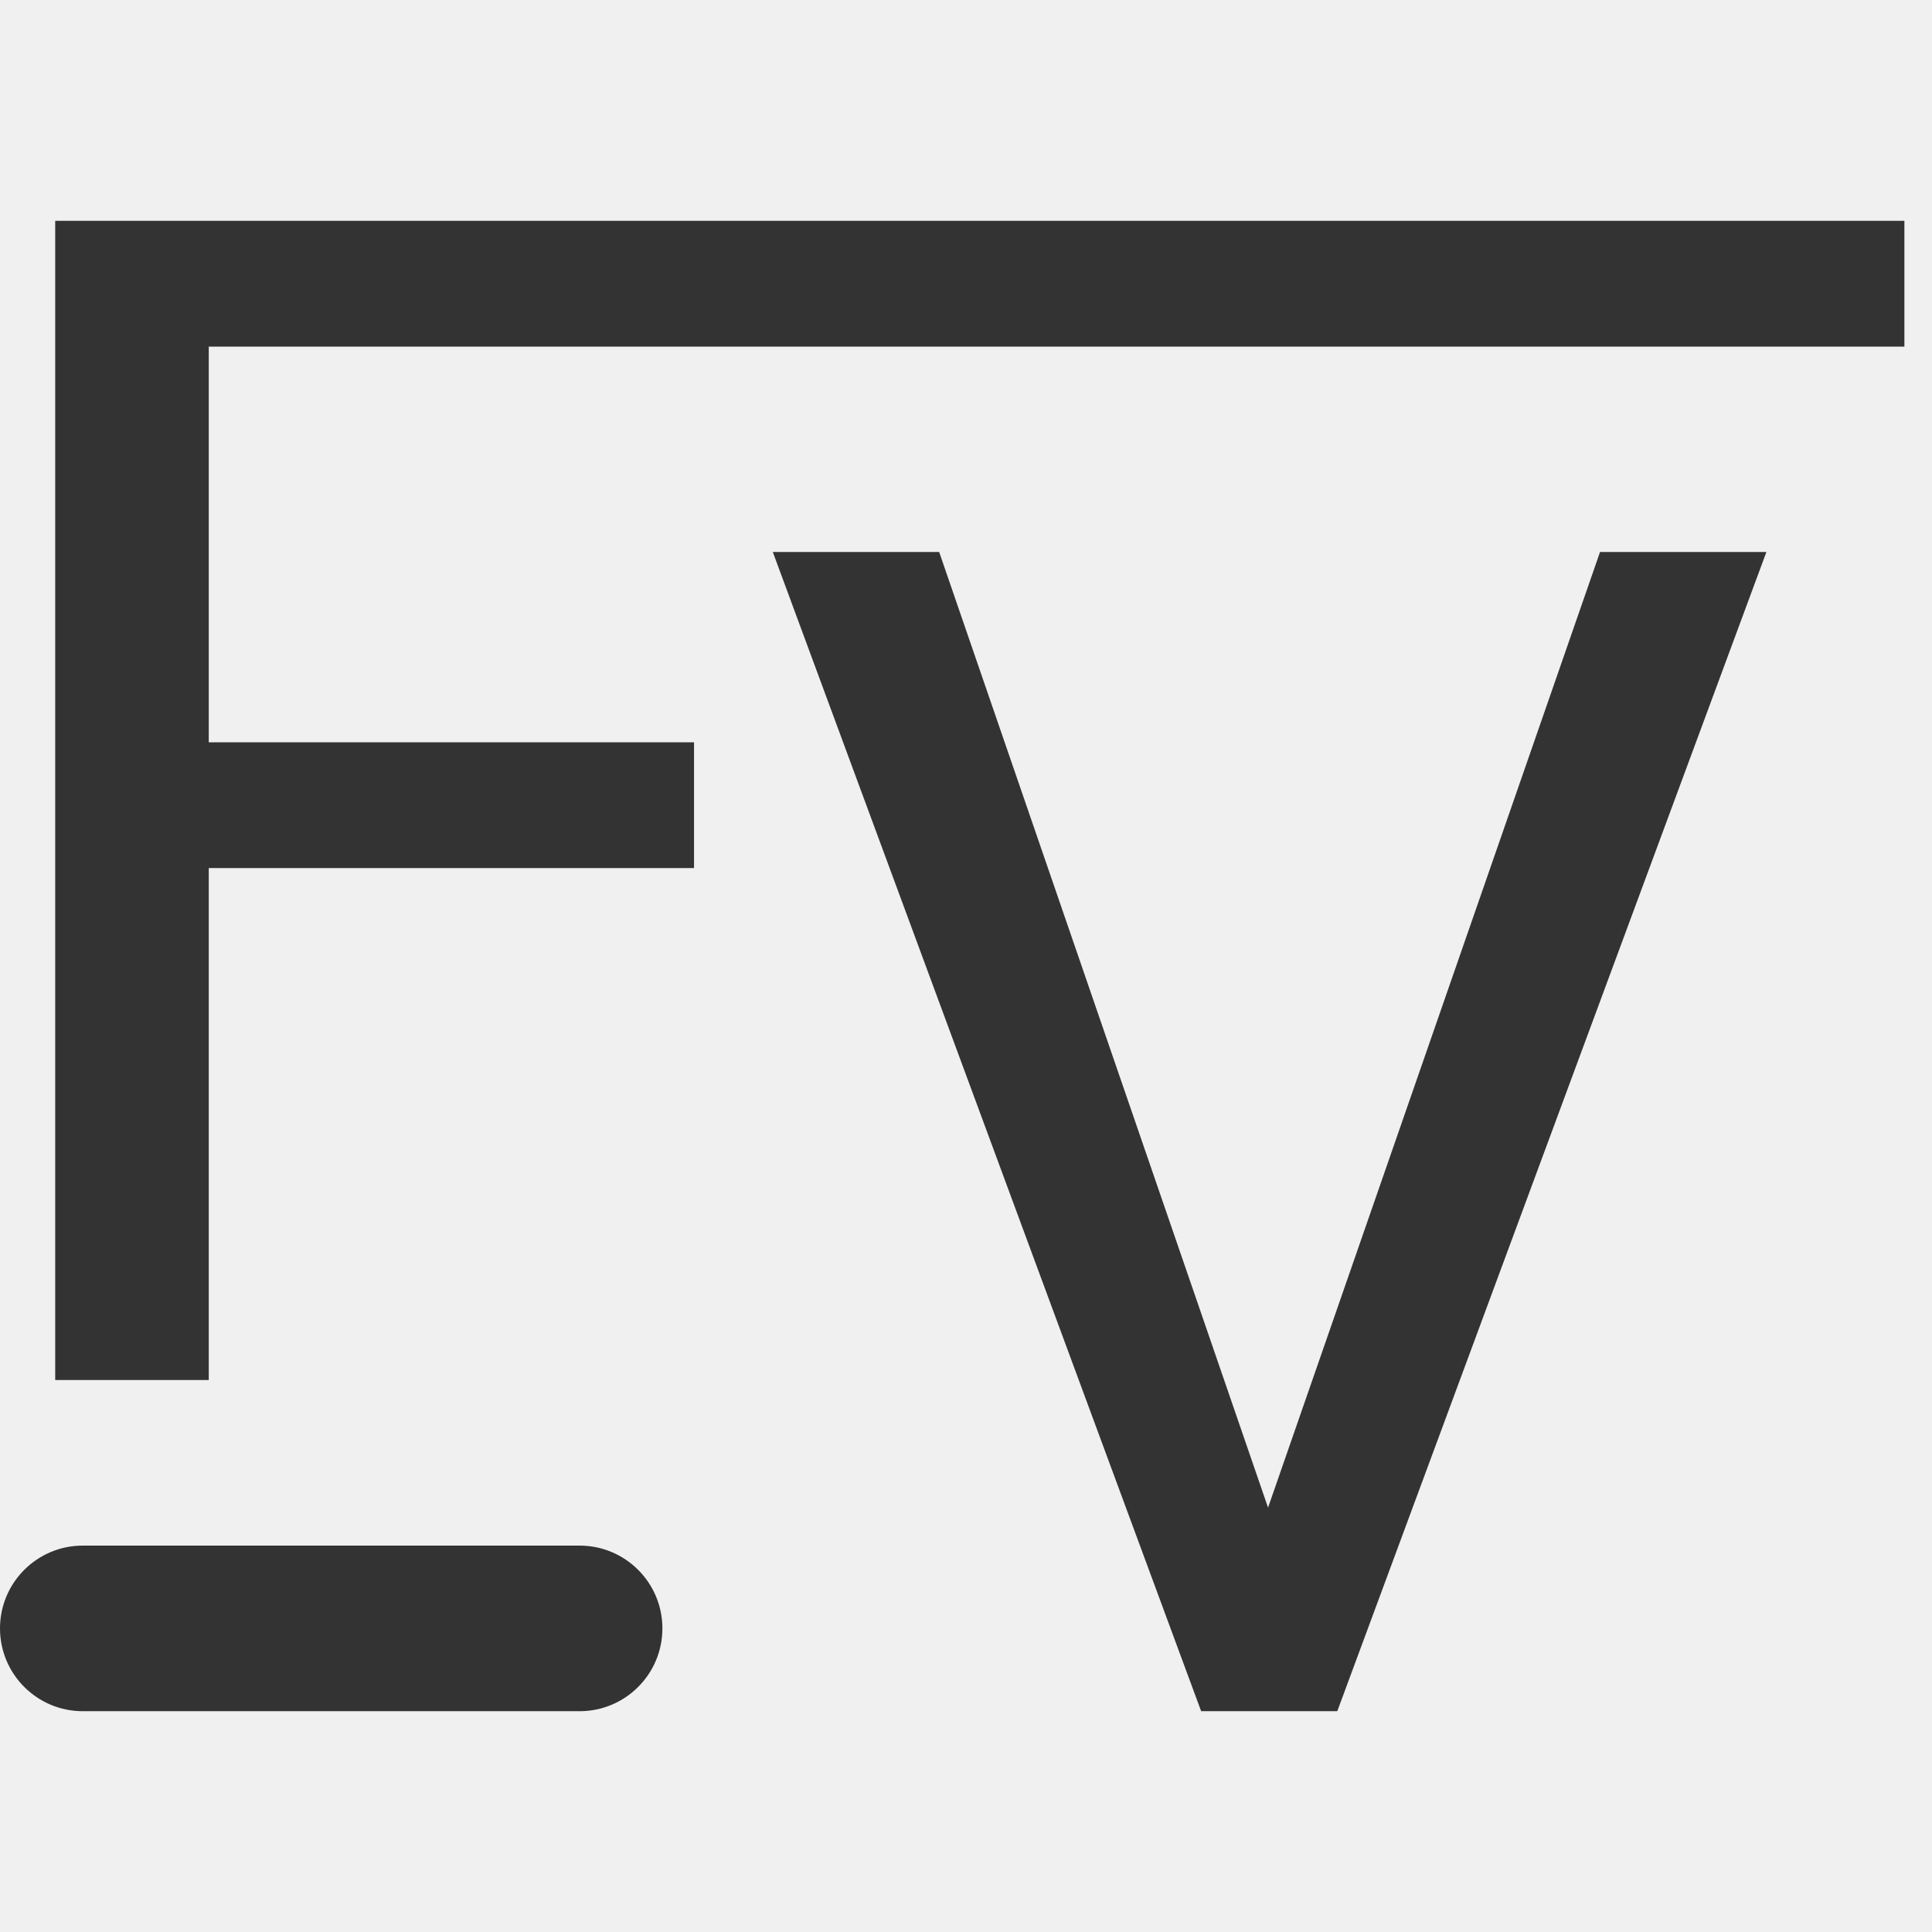
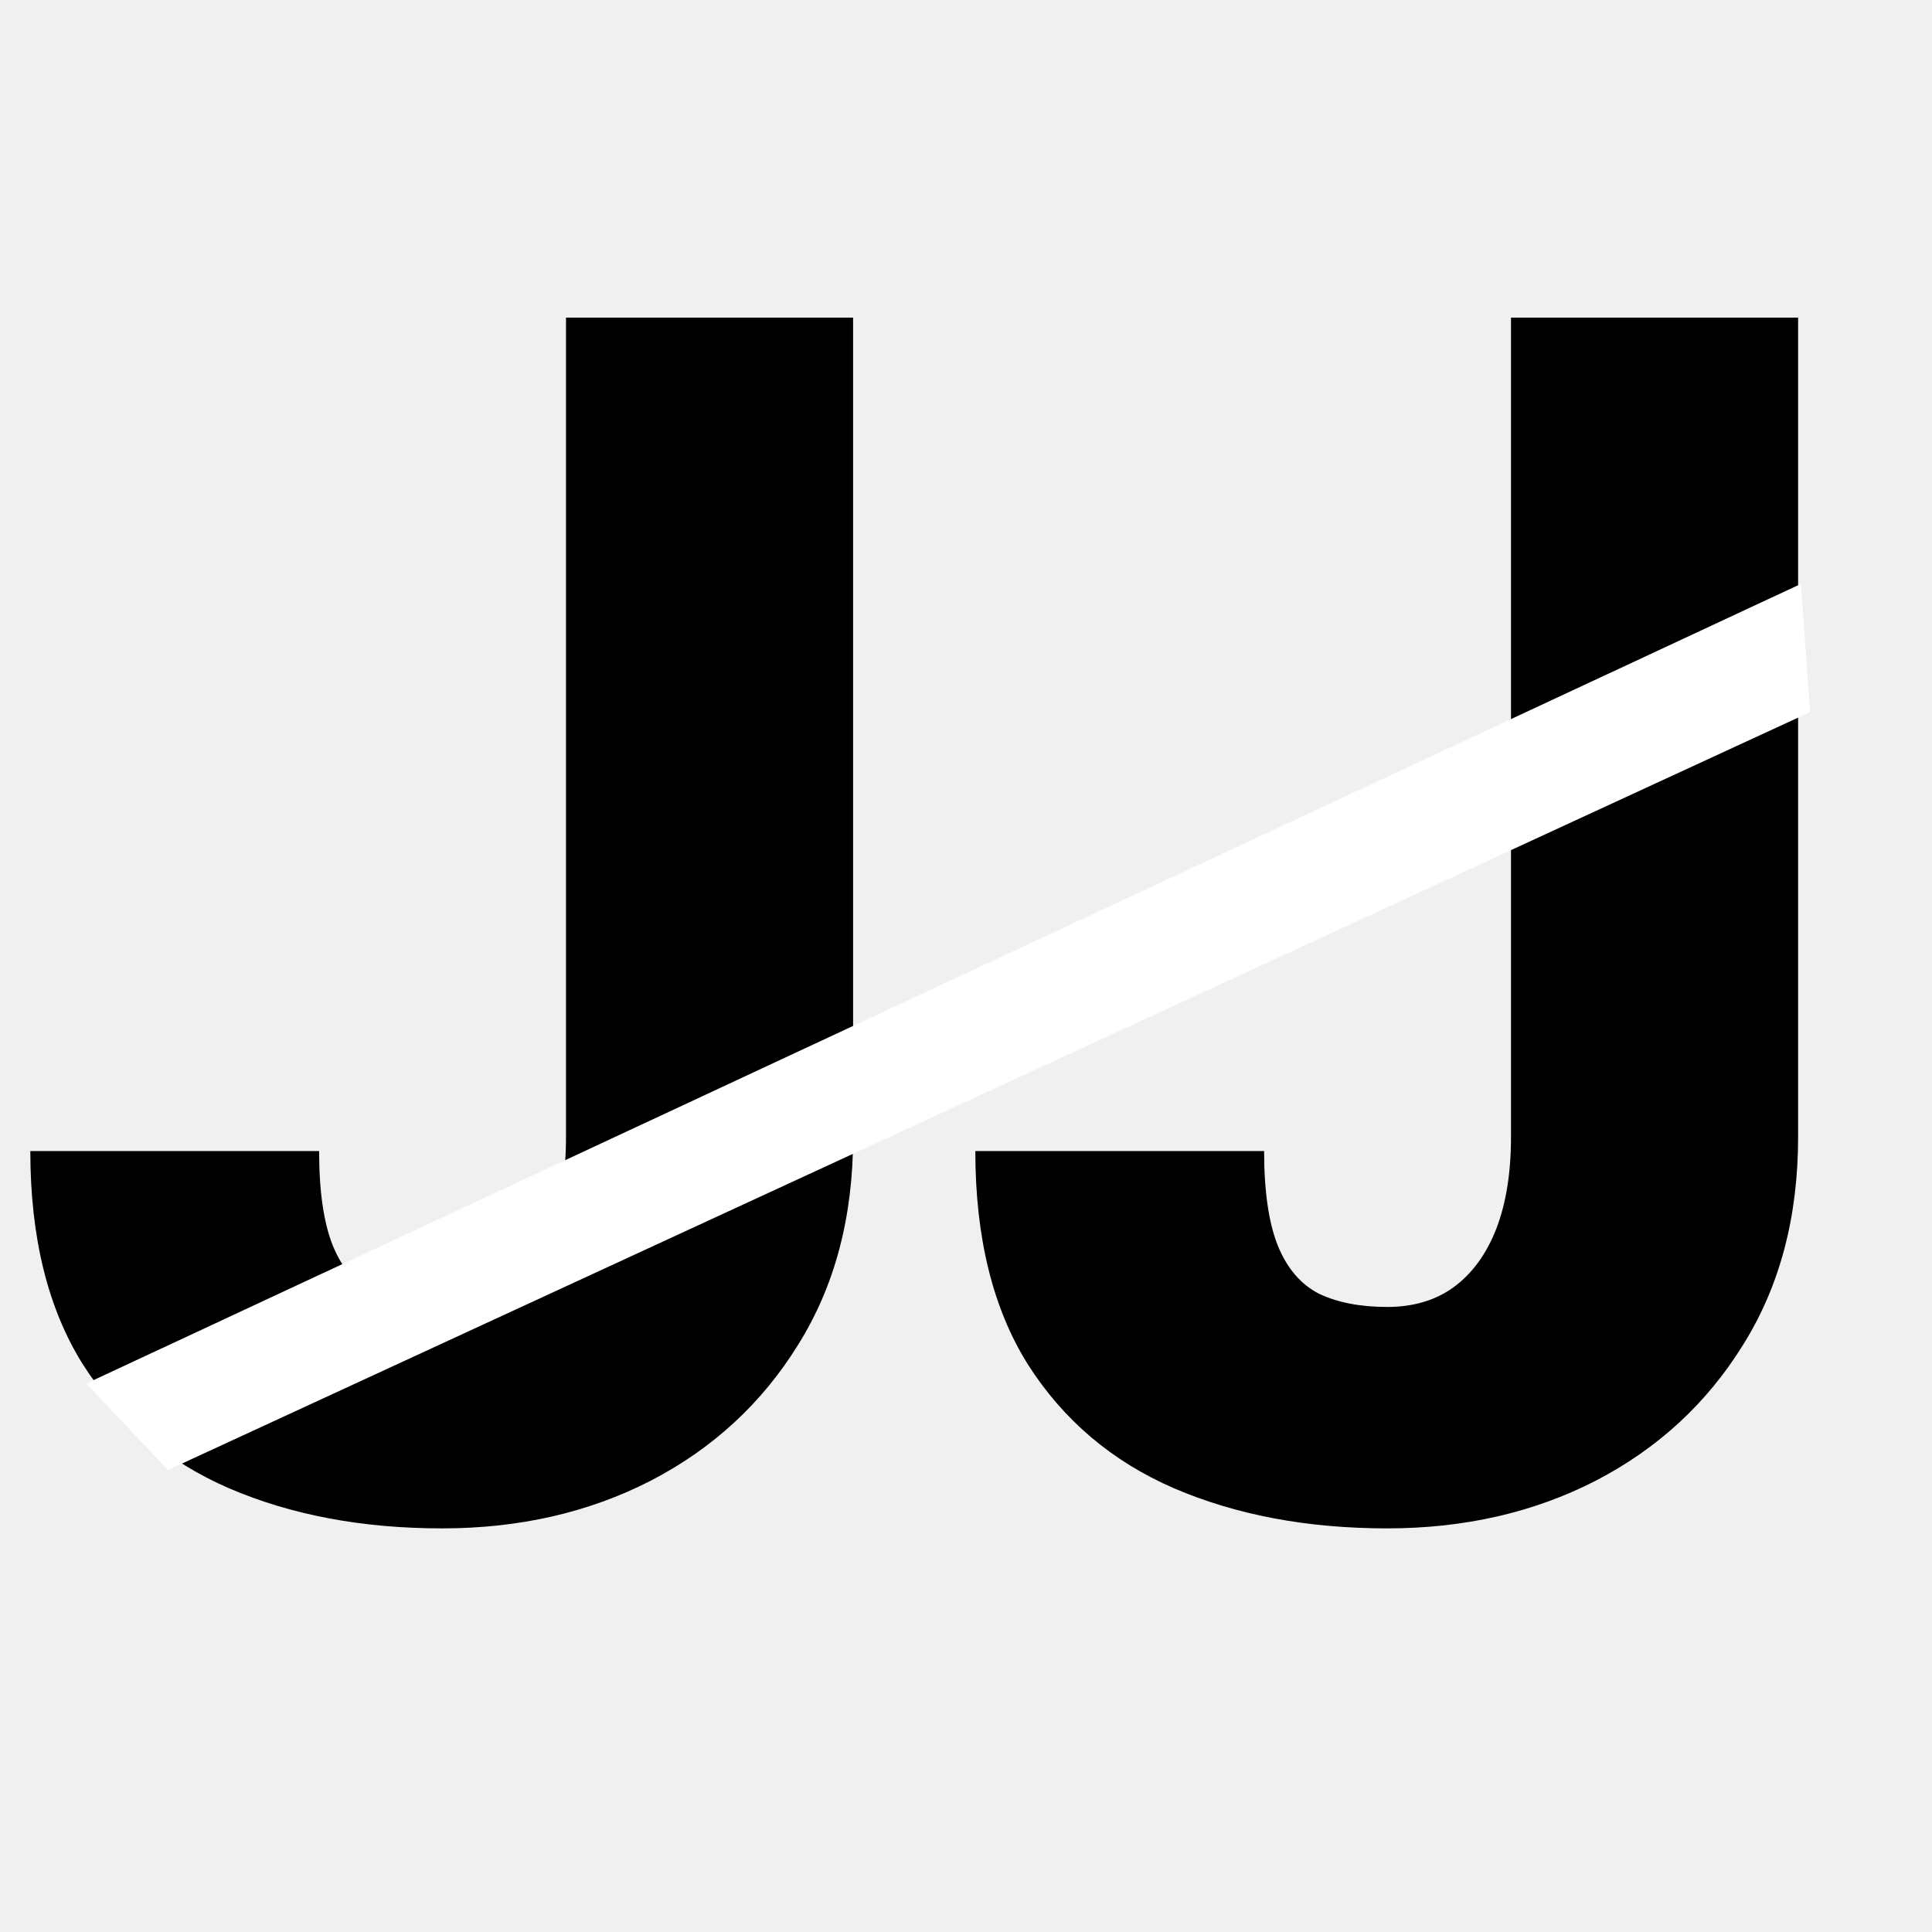
<svg xmlns="http://www.w3.org/2000/svg" version="1.1" width="1000" height="1000">
  <style>
    #light-icon {
      display: inline;
    }
    #dark-icon {
      display: none;
    }

    @media (prefers-color-scheme: dark) {
      #light-icon {
        display: none;
      }
      #dark-icon {
        display: inline;
      }
    }
  </style>
  <g id="light-icon">
    <svg version="1.1" width="1000" height="1000">
      <g>
-         <g transform="matrix(28.57143,0,0,28.57143,0,114.2857)">
-           <svg version="1.1" width="35" height="27">
-             <svg width="35" height="27" viewBox="0 0 35 27" fill="none">
-               <path d="M3.782 0V21H1V0H3.782ZM12.573 9.447V11.726H3.176V9.447H12.573ZM34.5 0V1V2.279H3.176V0H34.5Z" fill="#333333" />
-               <path d="M22.798 23.812L28.986 6H32L24.226 27H22.077L22.798 23.812ZM17.014 6L23.144 23.812L23.909 27H21.76L14 6H17.014Z" fill="#333333" />
-               <rect y="24" width="12" height="3" rx="1.5" fill="#333333" />
+         <g transform="matrix(43.47826,0,0,43.47826,0,0)">
+           <svg version="1.1" width="23" height="23">
+             <svg width="23" height="23" viewBox="0 0 23 23" fill="none">
+               <path d="M6.738 13.537V3.781H10.156V13.537C10.156 14.488 9.938 15.311 9.502 16.008C9.072 16.704 8.486 17.245 7.744 17.629C7.008 18.006 6.182 18.195 5.264 18.195C4.313 18.195 3.467 18.036 2.725 17.717C1.989 17.398 1.41 16.906 0.986 16.242C0.57 15.578 0.361 14.732 0.361 13.703H3.799C3.799 14.185 3.854 14.562 3.965 14.836C4.076 15.103 4.238 15.292 4.453 15.402C4.674 15.507 4.945 15.559 5.264 15.559C5.576 15.559 5.84 15.48 6.055 15.324C6.276 15.162 6.445 14.93 6.562 14.631C6.68 14.325 6.738 13.96 6.738 13.537ZM17.988 13.537V3.781H21.406V13.537C21.406 14.488 21.188 15.311 20.752 16.008C20.322 16.704 19.736 17.245 18.994 17.629C18.259 18.006 17.432 18.195 16.514 18.195C15.563 18.195 14.717 18.036 13.975 17.717C13.239 17.398 12.659 16.906 12.236 16.242C11.82 15.578 11.611 14.732 11.611 13.703H15.049C15.049 14.185 15.104 14.562 15.215 14.836C15.325 15.103 15.488 15.292 15.703 15.402C15.925 15.507 16.195 15.559 16.514 15.559C16.826 15.559 17.09 15.48 17.305 15.324C17.526 15.162 17.695 14.93 17.812 14.631C17.93 14.325 17.988 13.96 17.988 13.537Z" fill="black" />
+               <path d="M1.026 16.471L21.44 6.951L21.549 8.477L2 17.5L1.026 16.471Z" fill="white" />
            </svg>
          </svg>
        </g>
      </g>
    </svg>
  </g>
  <g id="dark-icon">
    <svg version="1.1" width="1000" height="1000">
      <g>
-         <g transform="matrix(28.57143,0,0,28.57143,0,114.2857)">
-           <svg version="1.1" width="35" height="27">
-             <svg width="35" height="27" viewBox="0 0 35 27" fill="none">
-               <path d="M3.782 0V21H1V0H3.782ZM12.573 9.447V11.726H3.176V9.447H12.573ZM34.5 0V1V2.279H3.176V0H34.5Z" fill="#F0F0F0" />
-               <path d="M22.798 23.812L28.986 6H32L24.226 27H22.077L22.798 23.812ZM17.014 6L23.144 23.812L23.909 27H21.76L14 6H17.014Z" fill="#F0F0F0" />
-               <rect y="24" width="12" height="3" rx="1.5" fill="#F0F0F0" />
+         <g transform="matrix(43.47826,0,0,43.47826,0,0)">
+           <svg version="1.1" width="23" height="23">
+             <svg width="23" height="23" viewBox="0 0 23 23" fill="none">
+               <path d="M6.738 13.537V3.781H10.156V13.537C10.156 14.488 9.938 15.311 9.502 16.008C9.072 16.704 8.486 17.245 7.744 17.629C7.008 18.006 6.182 18.195 5.264 18.195C4.313 18.195 3.467 18.036 2.725 17.717C1.989 17.398 1.41 16.906 0.986 16.242C0.57 15.578 0.361 14.732 0.361 13.703H3.799C3.799 14.185 3.854 14.562 3.965 14.836C4.076 15.103 4.238 15.292 4.453 15.402C4.674 15.507 4.945 15.559 5.264 15.559C5.576 15.559 5.84 15.48 6.055 15.324C6.276 15.162 6.445 14.93 6.562 14.631C6.68 14.325 6.738 13.96 6.738 13.537ZM17.988 13.537V3.781H21.406V13.537C21.406 14.488 21.188 15.311 20.752 16.008C20.322 16.704 19.736 17.245 18.994 17.629C18.259 18.006 17.432 18.195 16.514 18.195C15.563 18.195 14.717 18.036 13.975 17.717C13.239 17.398 12.659 16.906 12.236 16.242C11.82 15.578 11.611 14.732 11.611 13.703H15.049C15.049 14.185 15.104 14.562 15.215 14.836C15.325 15.103 15.488 15.292 15.703 15.402C15.925 15.507 16.195 15.559 16.514 15.559C16.826 15.559 17.09 15.48 17.305 15.324C17.526 15.162 17.695 14.93 17.812 14.631C17.93 14.325 17.988 13.96 17.988 13.537Z" fill="white" />
+               <path d="M1.026 16.471L21.44 6.951L21.549 8.477L2 17.5L1.026 16.471Z" fill="#333333" />
            </svg>
          </svg>
        </g>
      </g>
    </svg>
  </g>
</svg>
